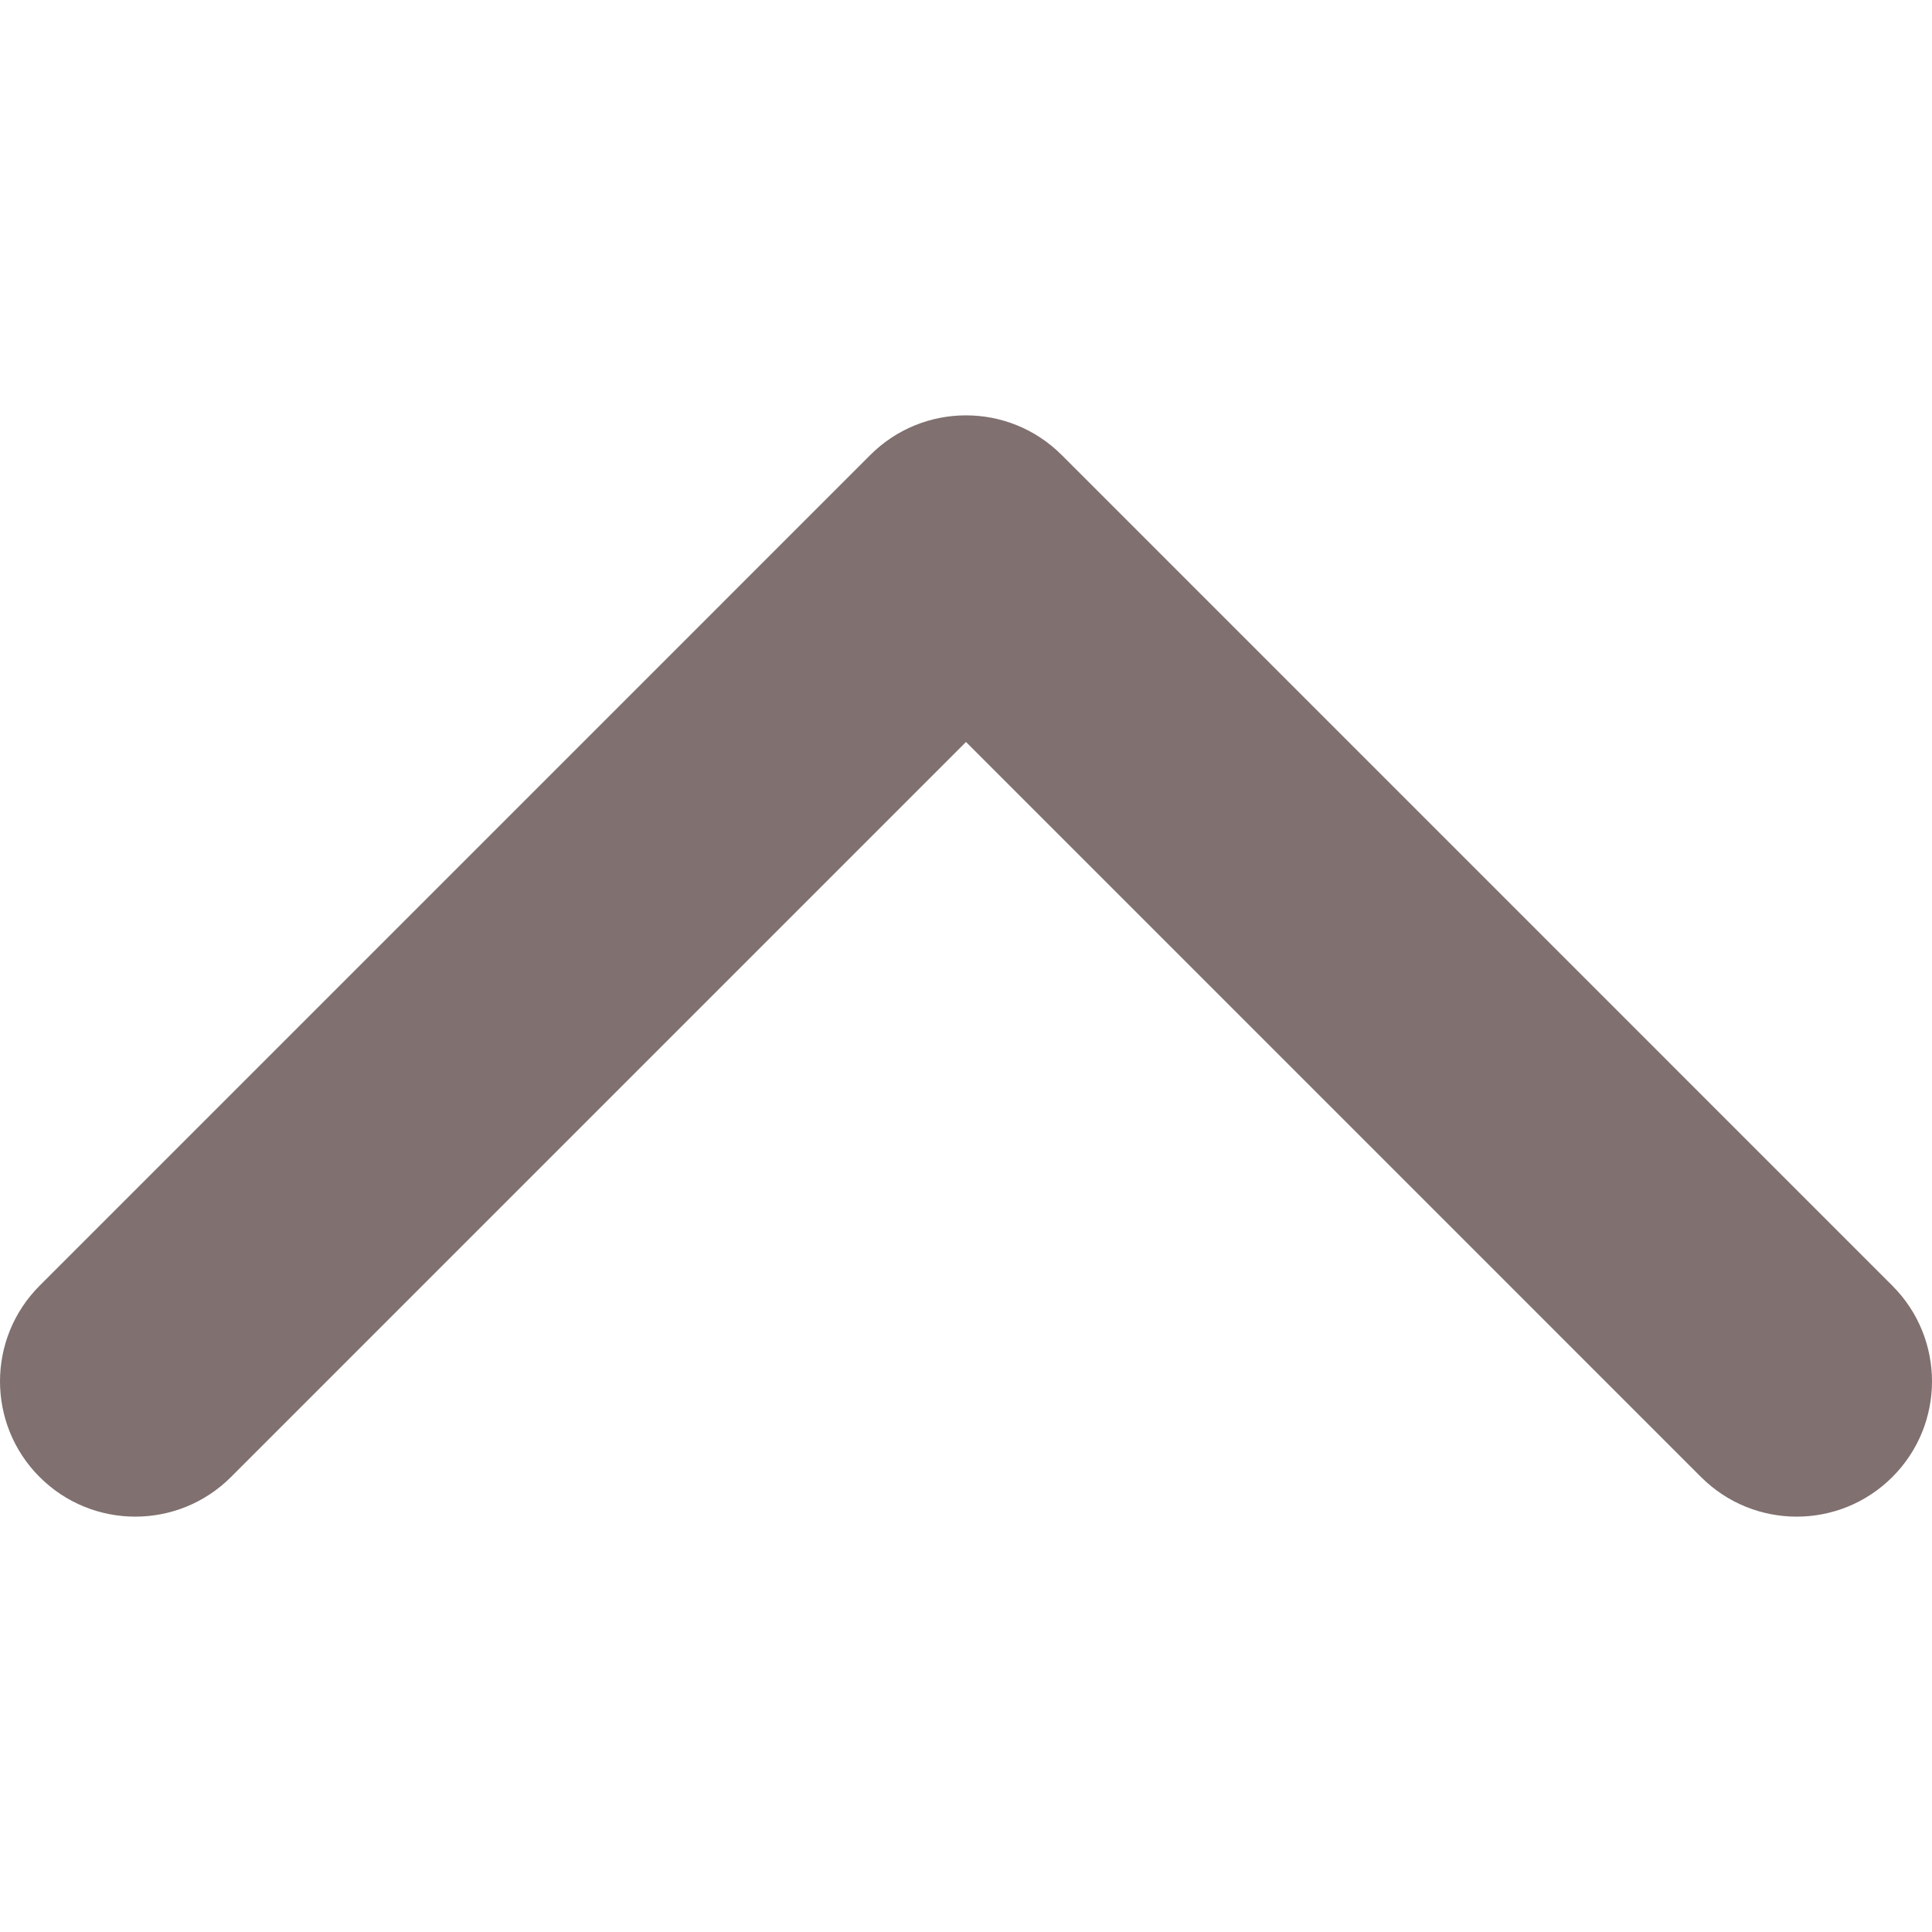
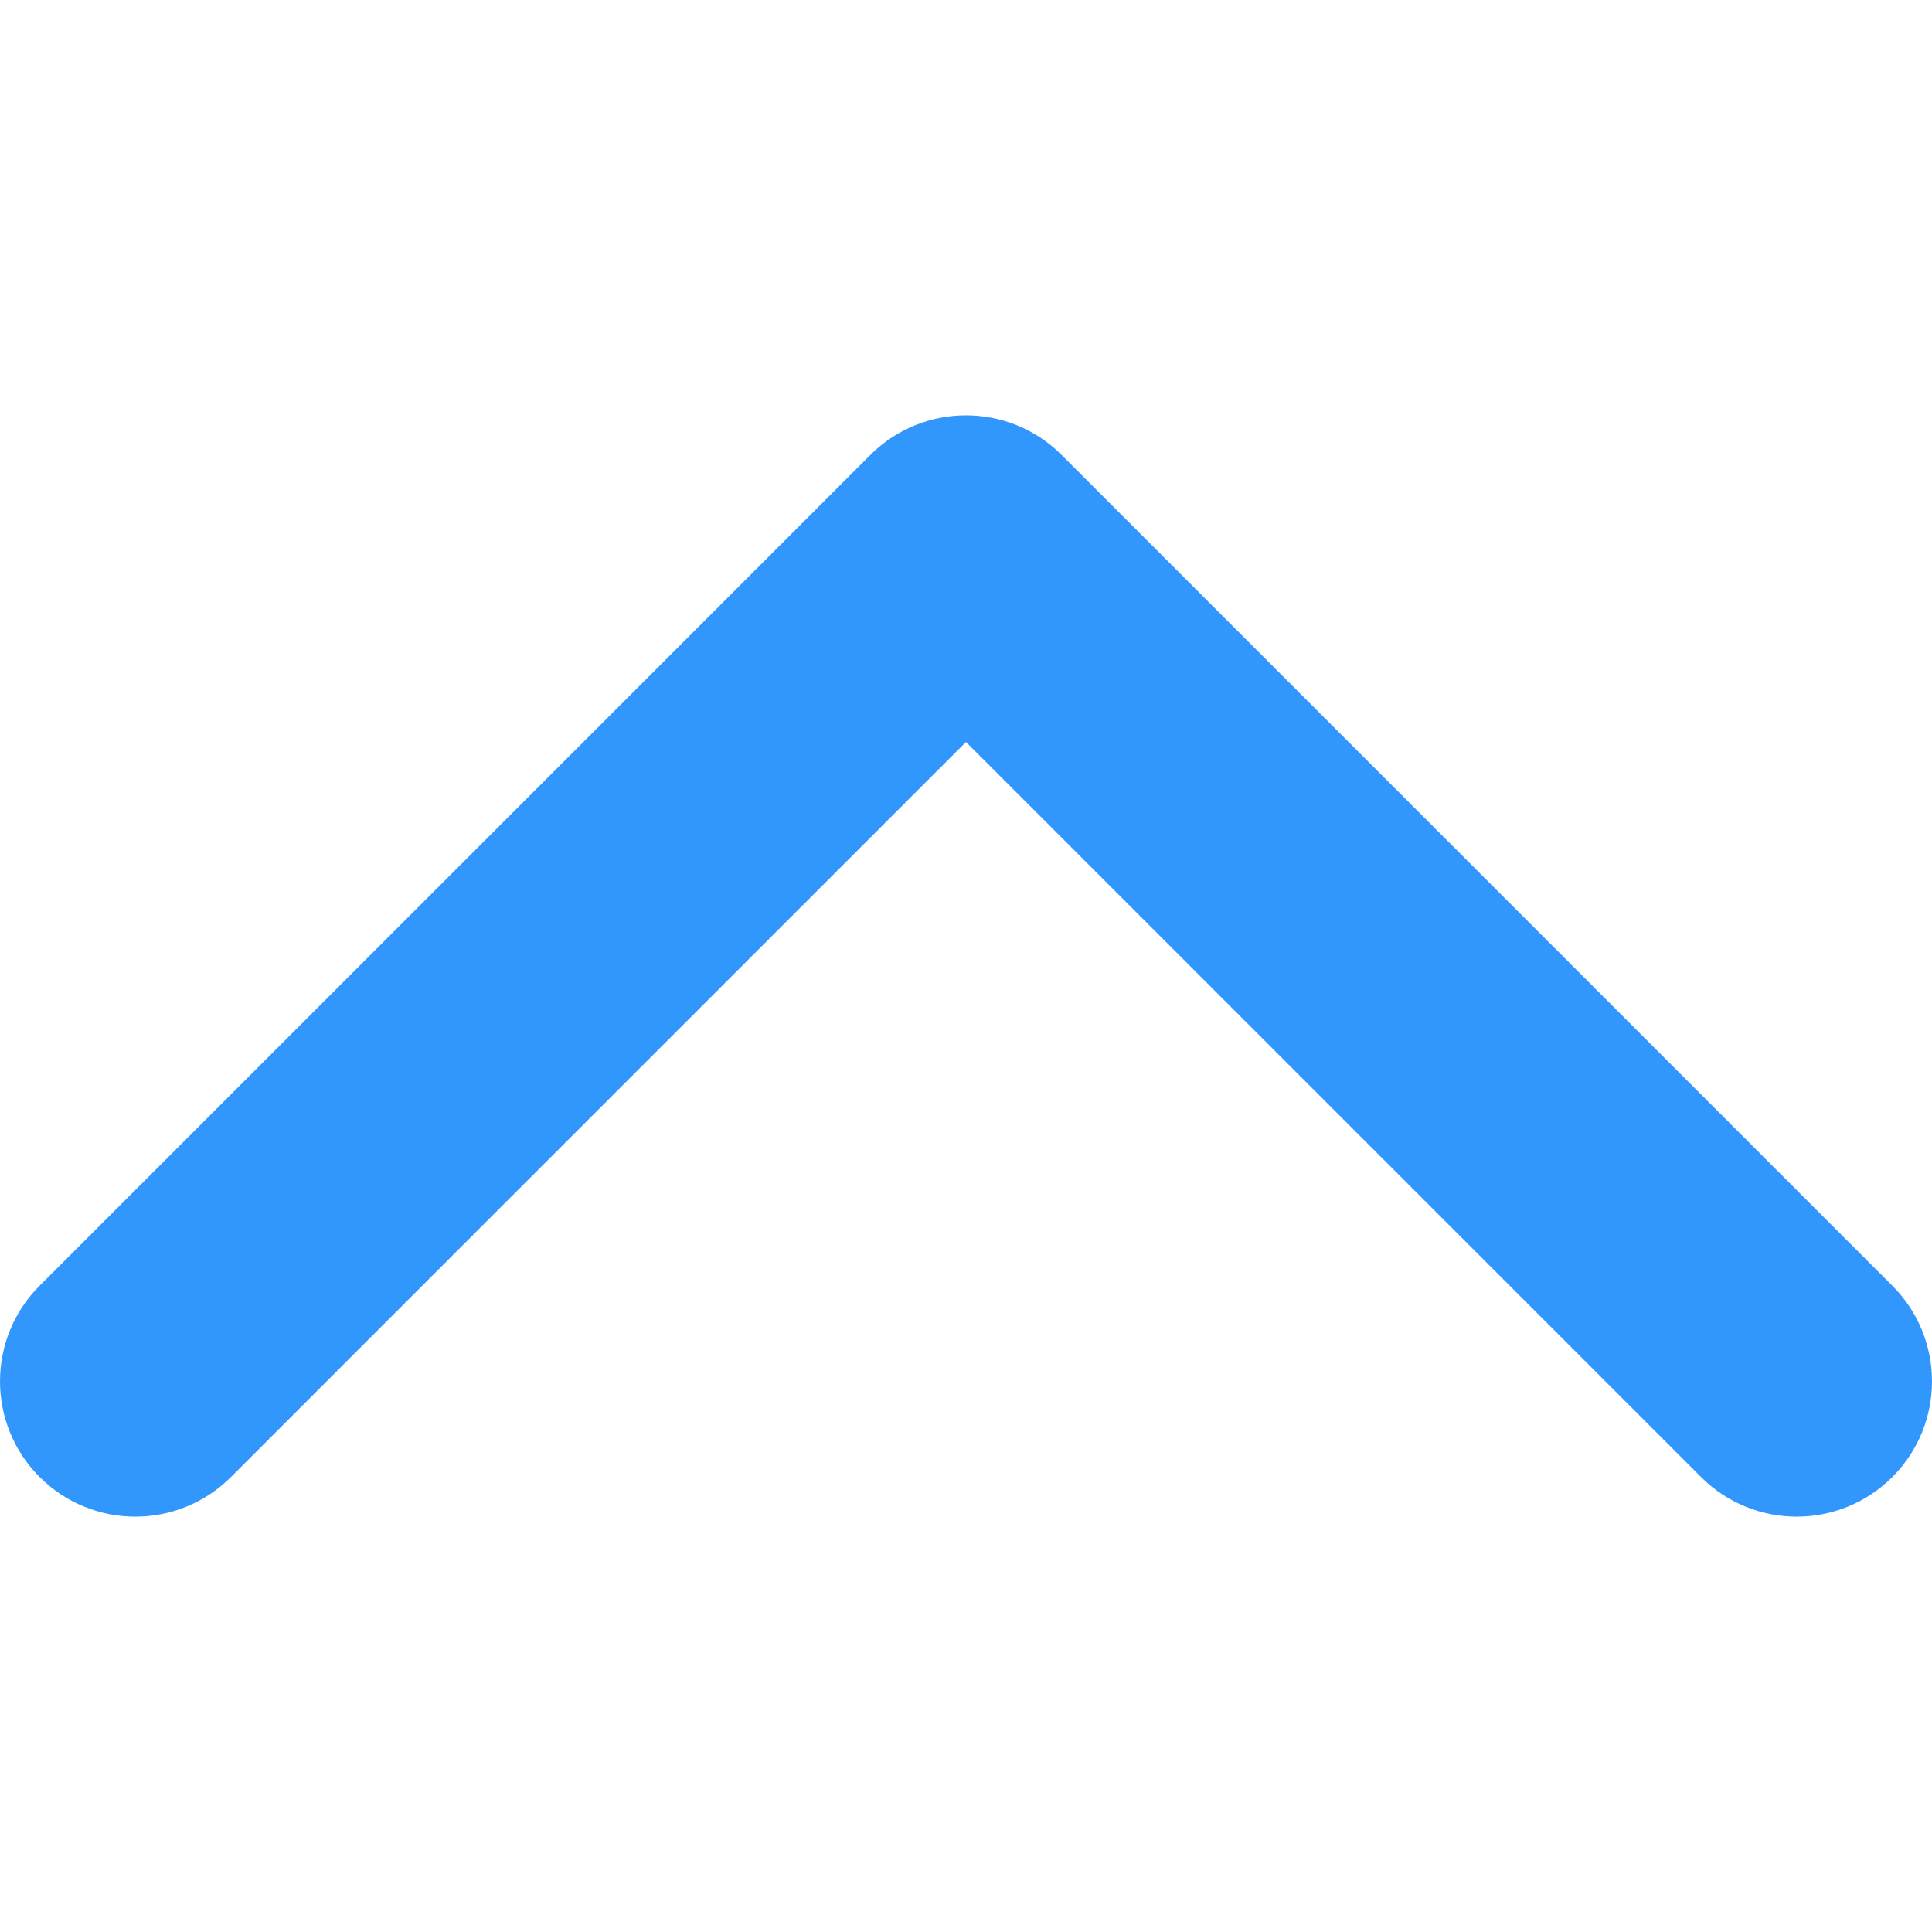
<svg xmlns="http://www.w3.org/2000/svg" version="1.1" id="Capa_1" x="0px" y="0px" width="451.847px" height="451.846px" viewBox="0 0 451.847 451.846" style="enable-background:new 0 0 451.847 451.846;" xml:space="preserve">
  <g>
-     <path fill="#807070" d="M248.292,106.406l194.281,194.29c12.365,12.359,12.365,32.391,0,44.744c-12.354,12.354-32.391,12.354-44.744,0   L225.923,173.529L54.018,345.44c-12.36,12.354-32.395,12.354-44.748,0c-12.359-12.354-12.359-32.391,0-44.75L203.554,106.4   c6.18-6.174,14.271-9.259,22.369-9.259C234.018,97.141,242.115,100.232,248.292,106.406z" />
+     <path fill="#3297FD" d="M248.292,106.406l194.281,194.29c12.365,12.359,12.365,32.391,0,44.744c-12.354,12.354-32.391,12.354-44.744,0   L225.923,173.529L54.018,345.44c-12.36,12.354-32.395,12.354-44.748,0c-12.359-12.354-12.359-32.391,0-44.75L203.554,106.4   c6.18-6.174,14.271-9.259,22.369-9.259C234.018,97.141,242.115,100.232,248.292,106.406z" />
  </g>
</svg>
